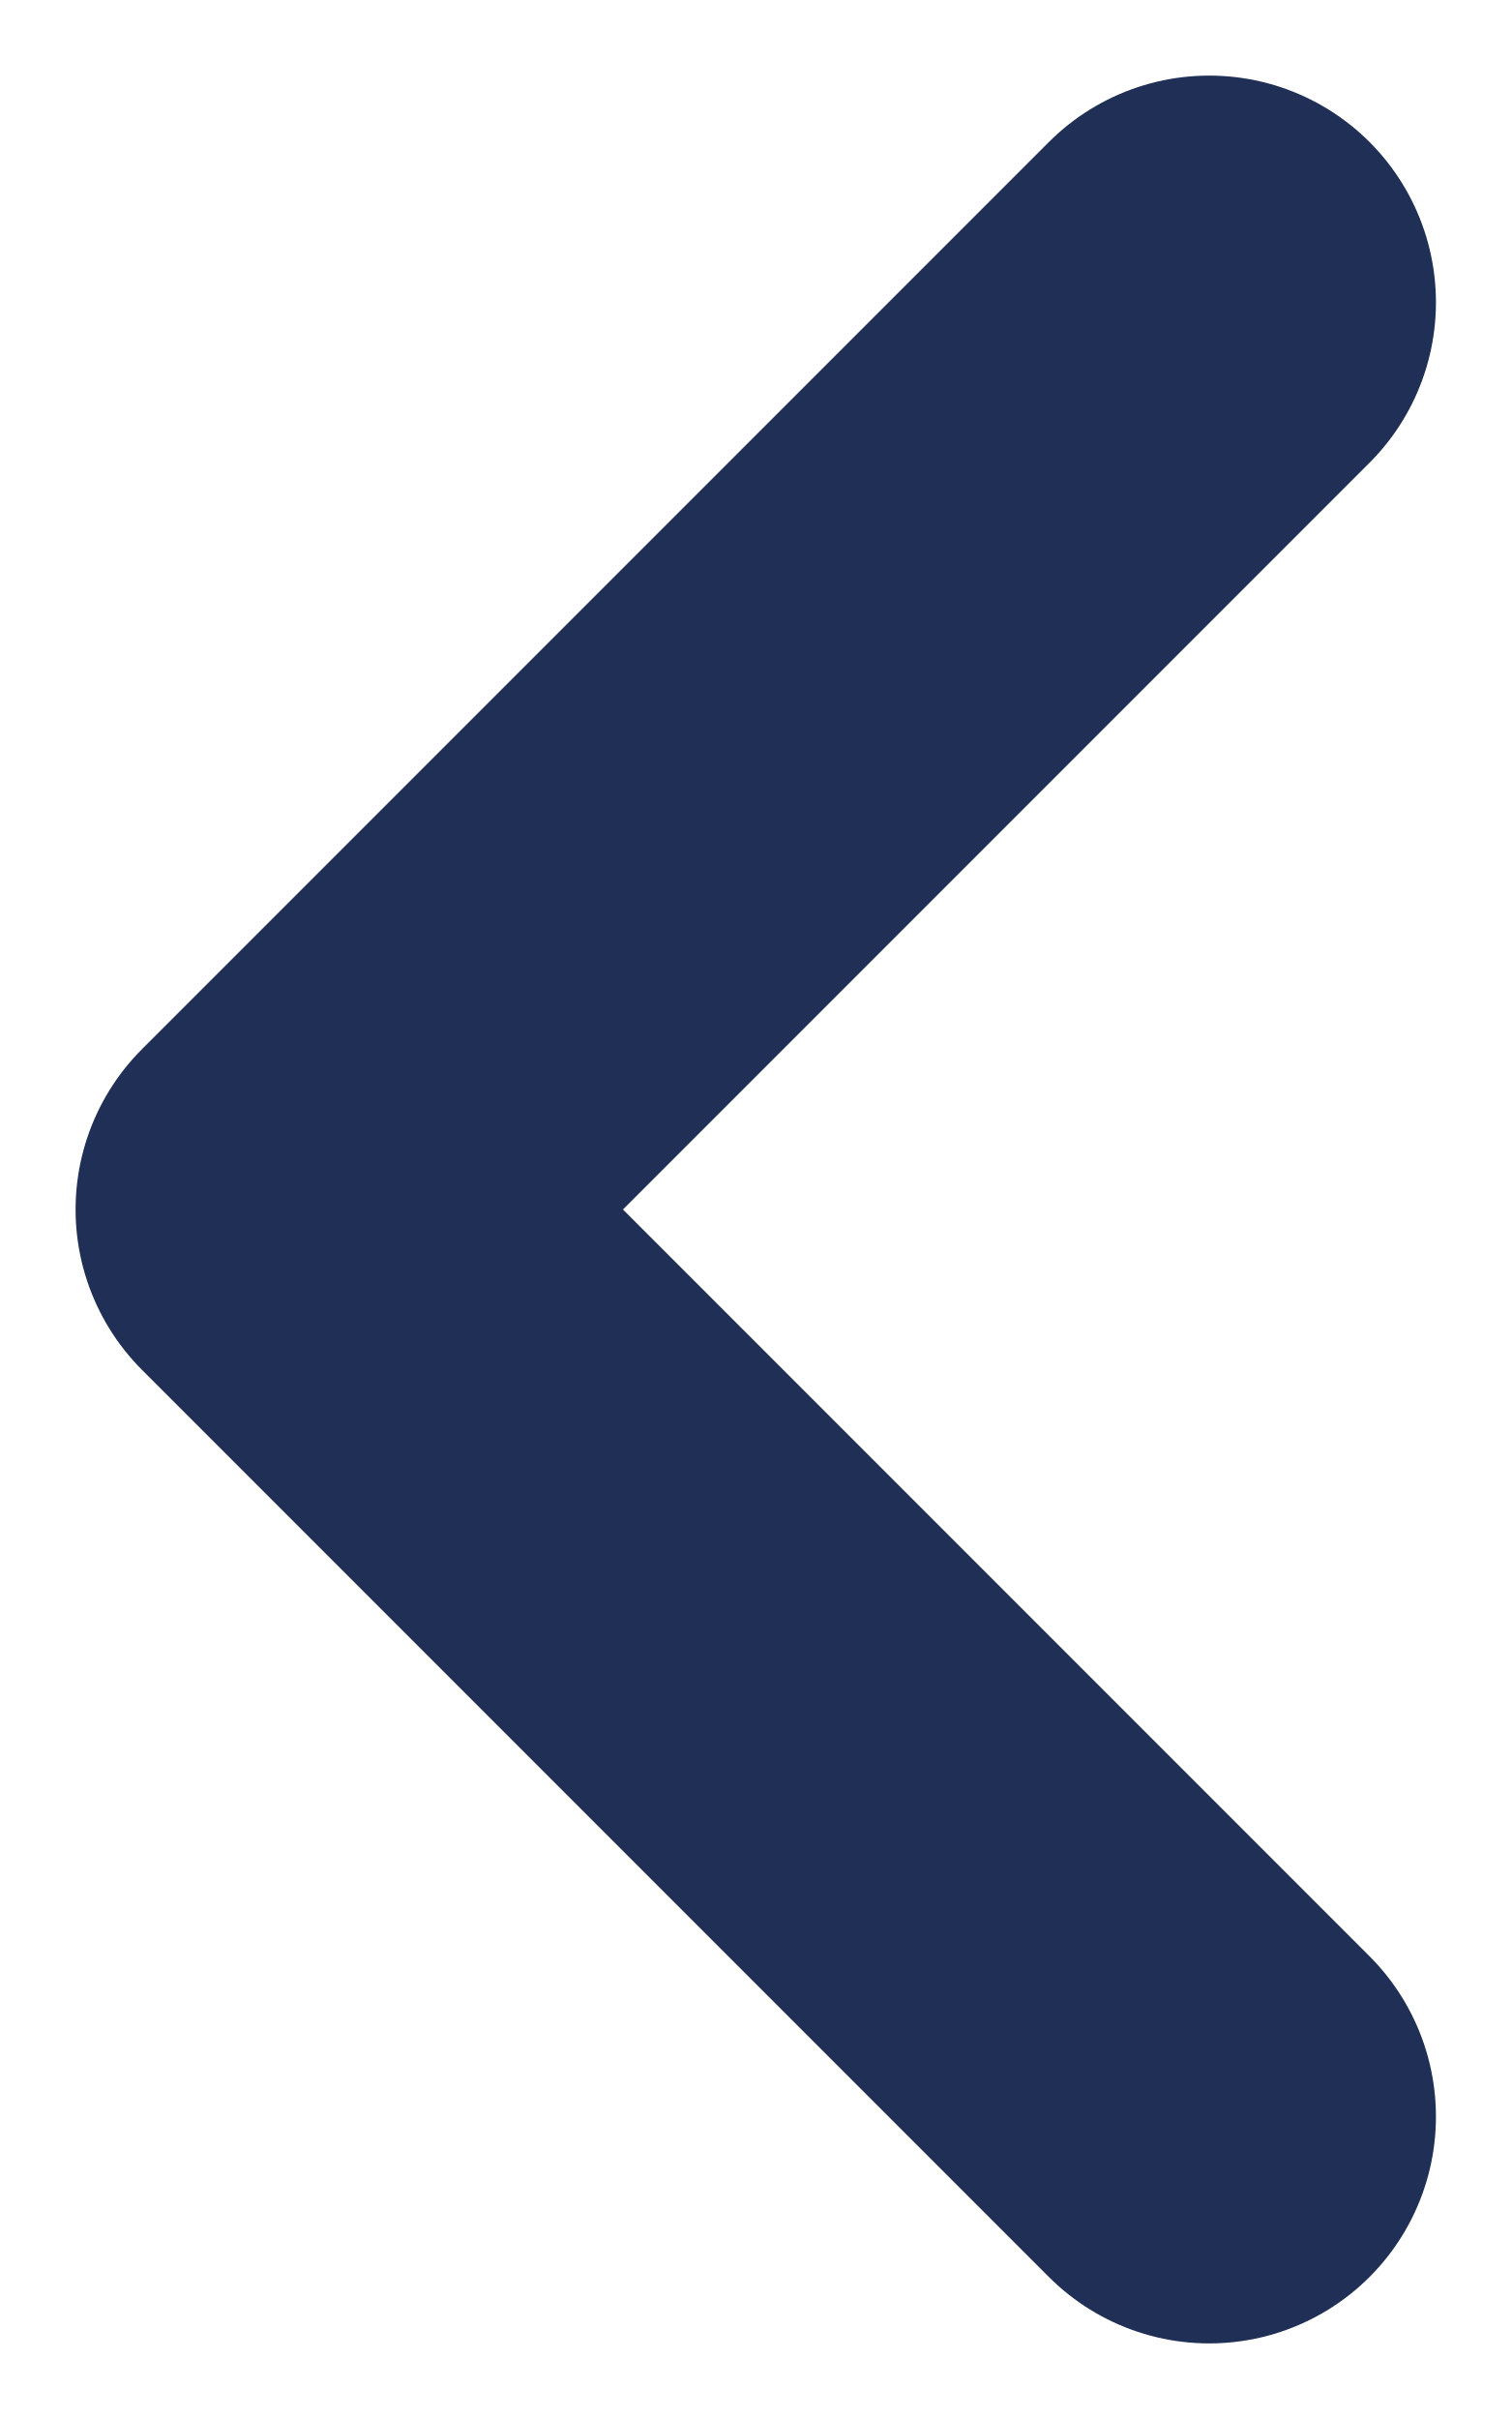
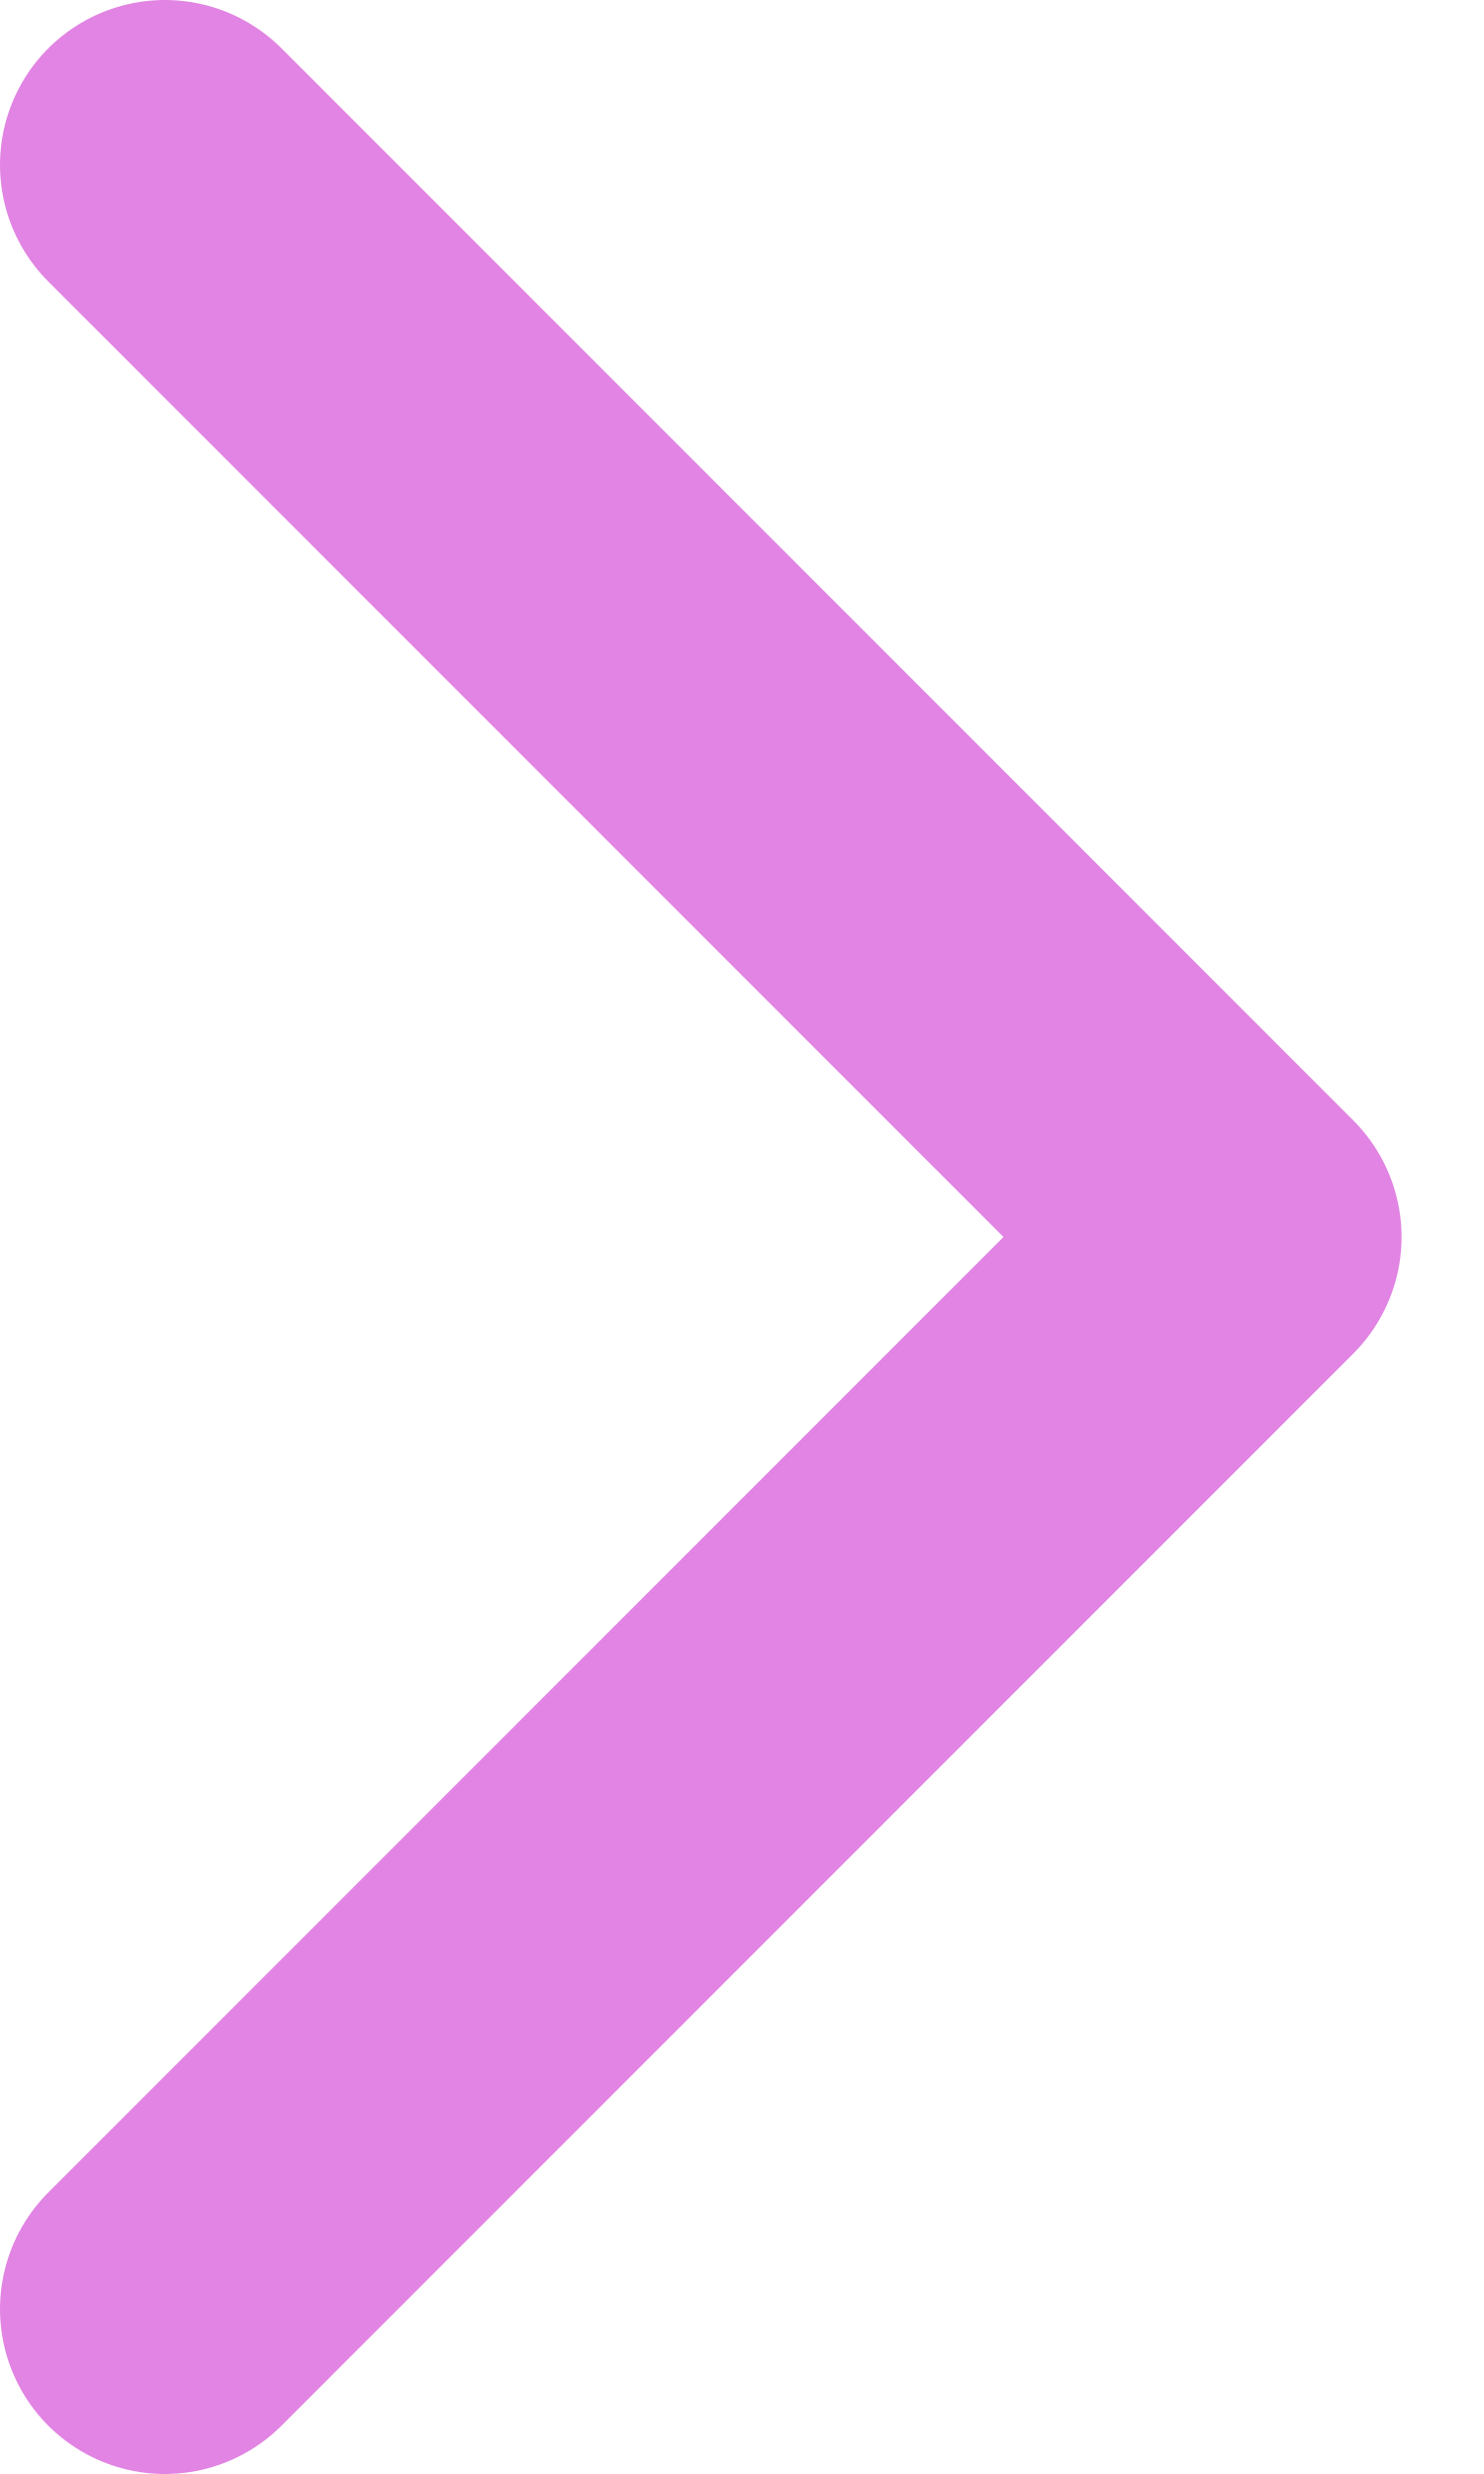
- <svg xmlns="http://www.w3.org/2000/svg" width="10" height="16" viewBox="0 0 10 16" fill="none">
-   <path d="M8 2L2 8L8 14" stroke="#202F56" stroke-width="3" stroke-linecap="round" stroke-linejoin="round" />
+ <svg xmlns="http://www.w3.org/2000/svg" width="9" height="15" viewBox="0 0 9 15" fill="none">
+   <path d="M1 1L7.5 7.5L1 14" stroke="#E184E3" stroke-width="2" stroke-linecap="round" stroke-linejoin="round" />
</svg>
